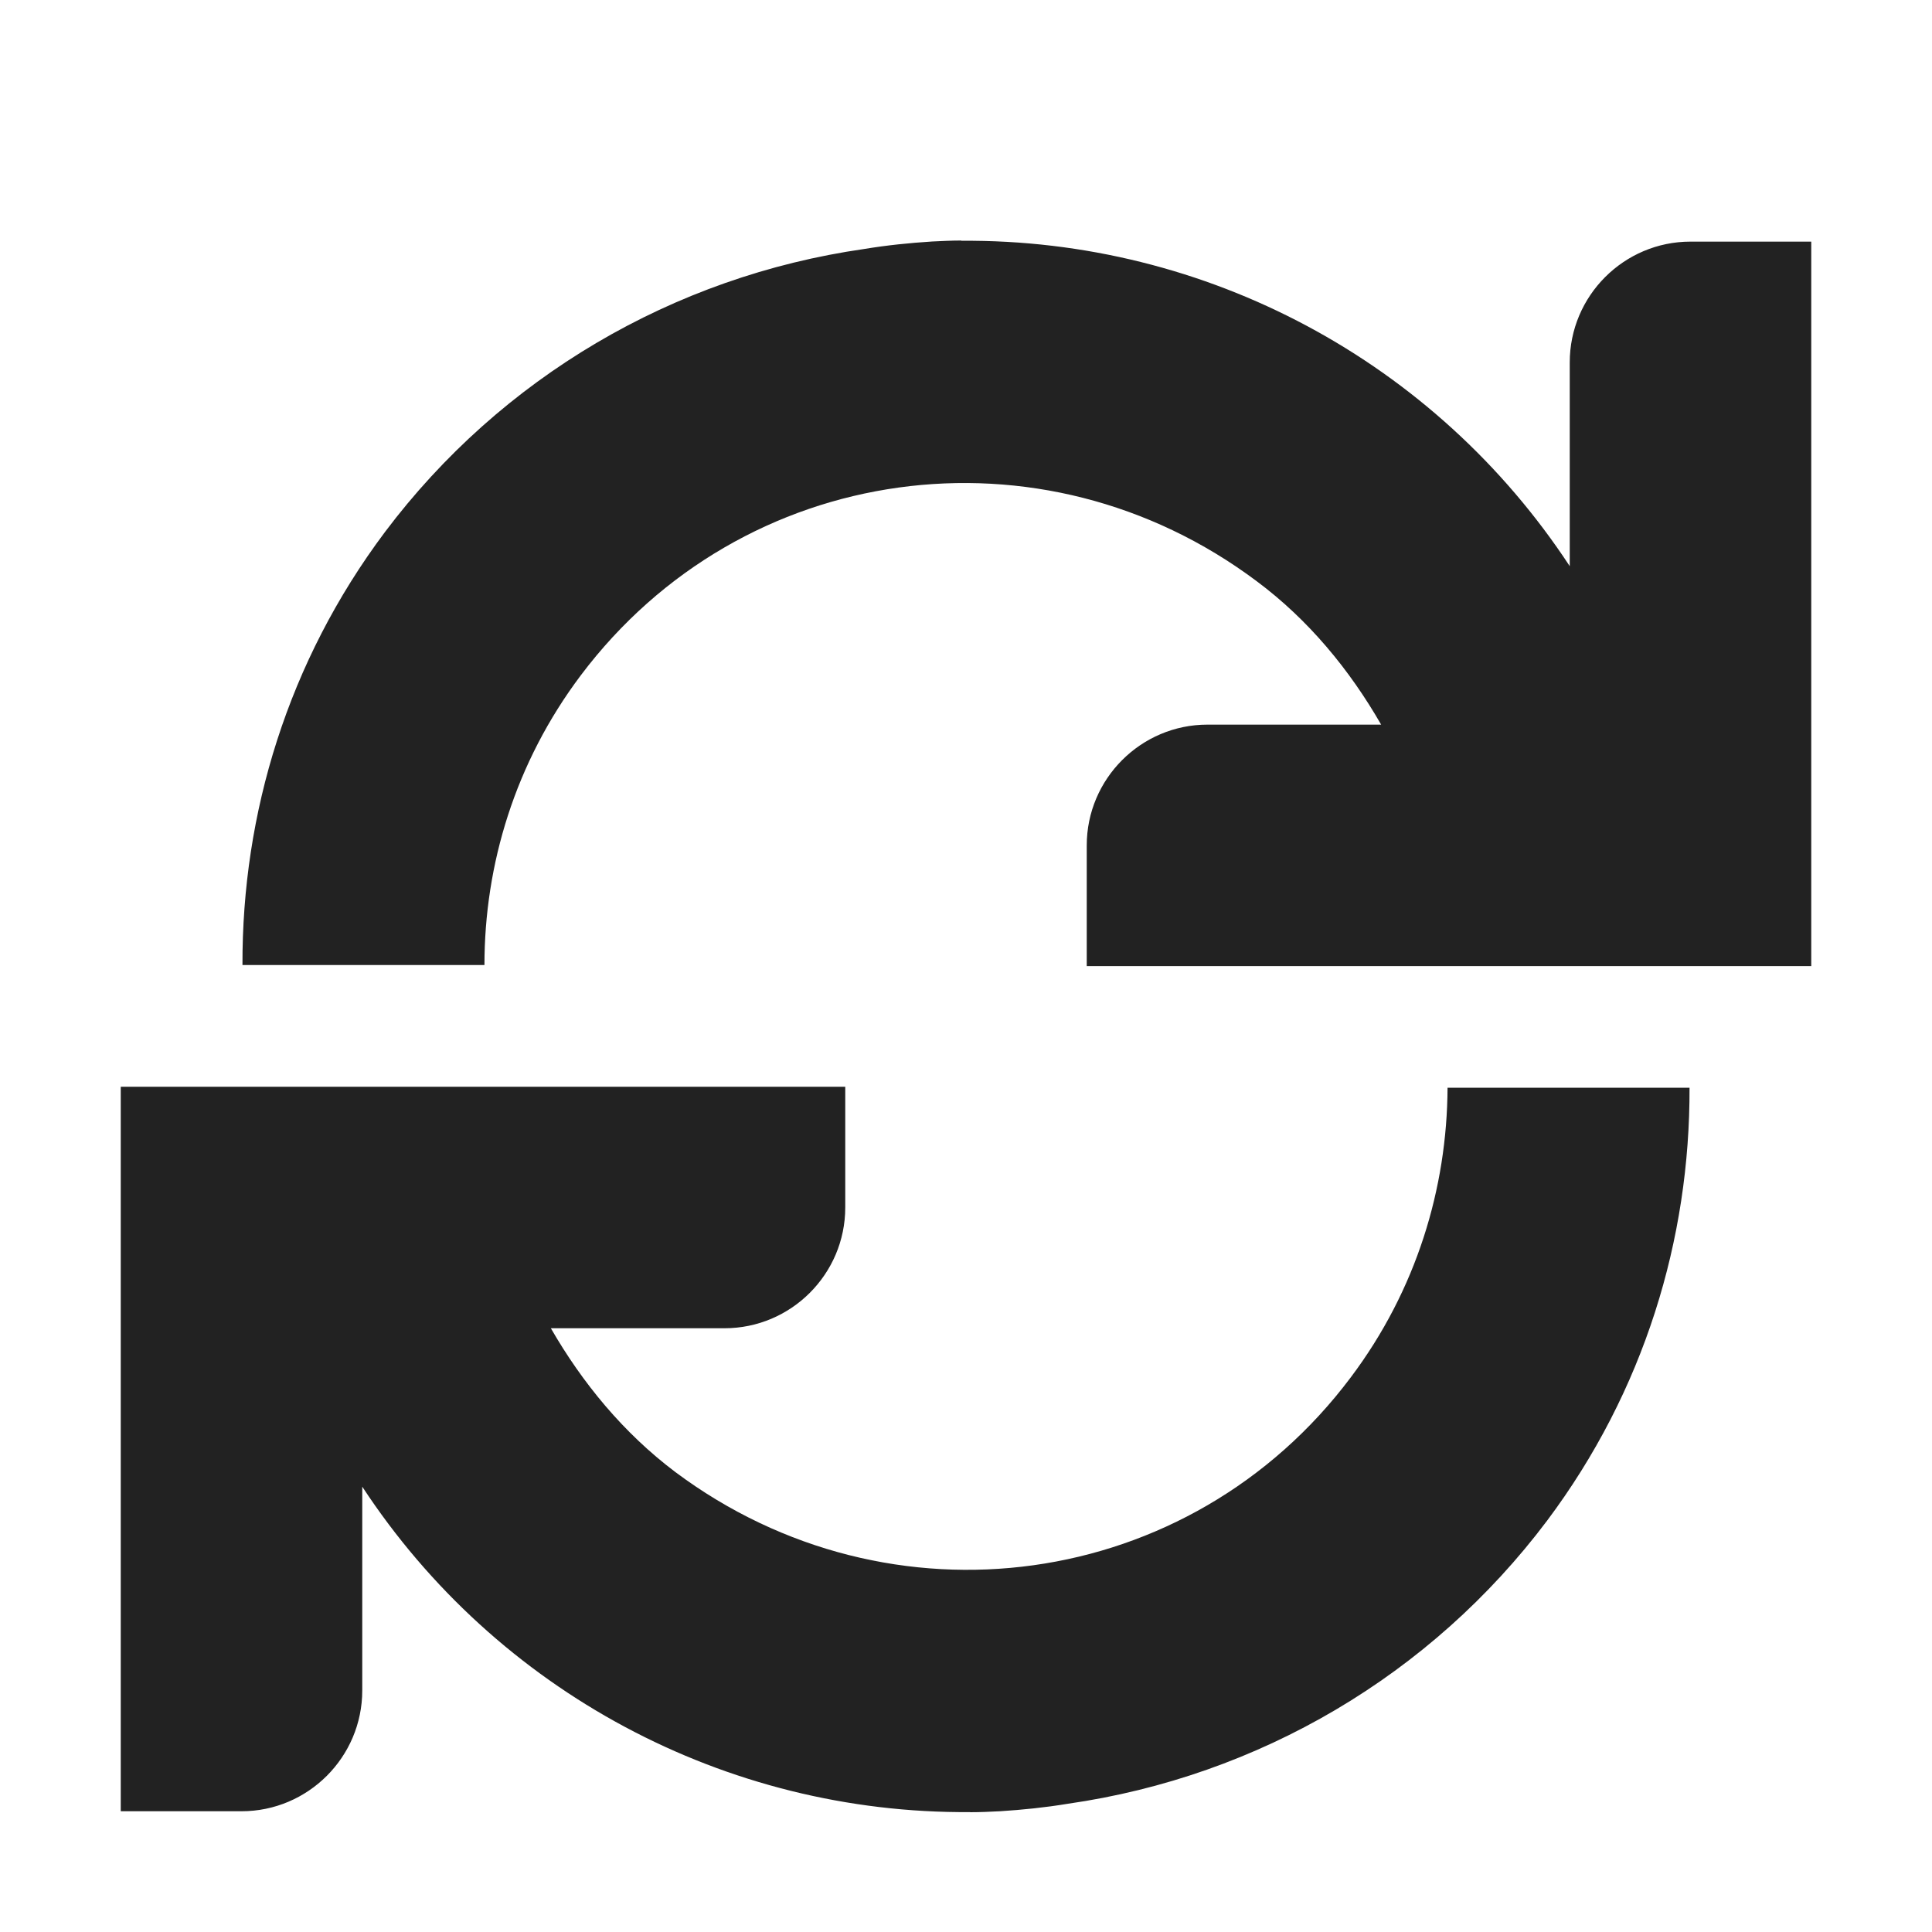
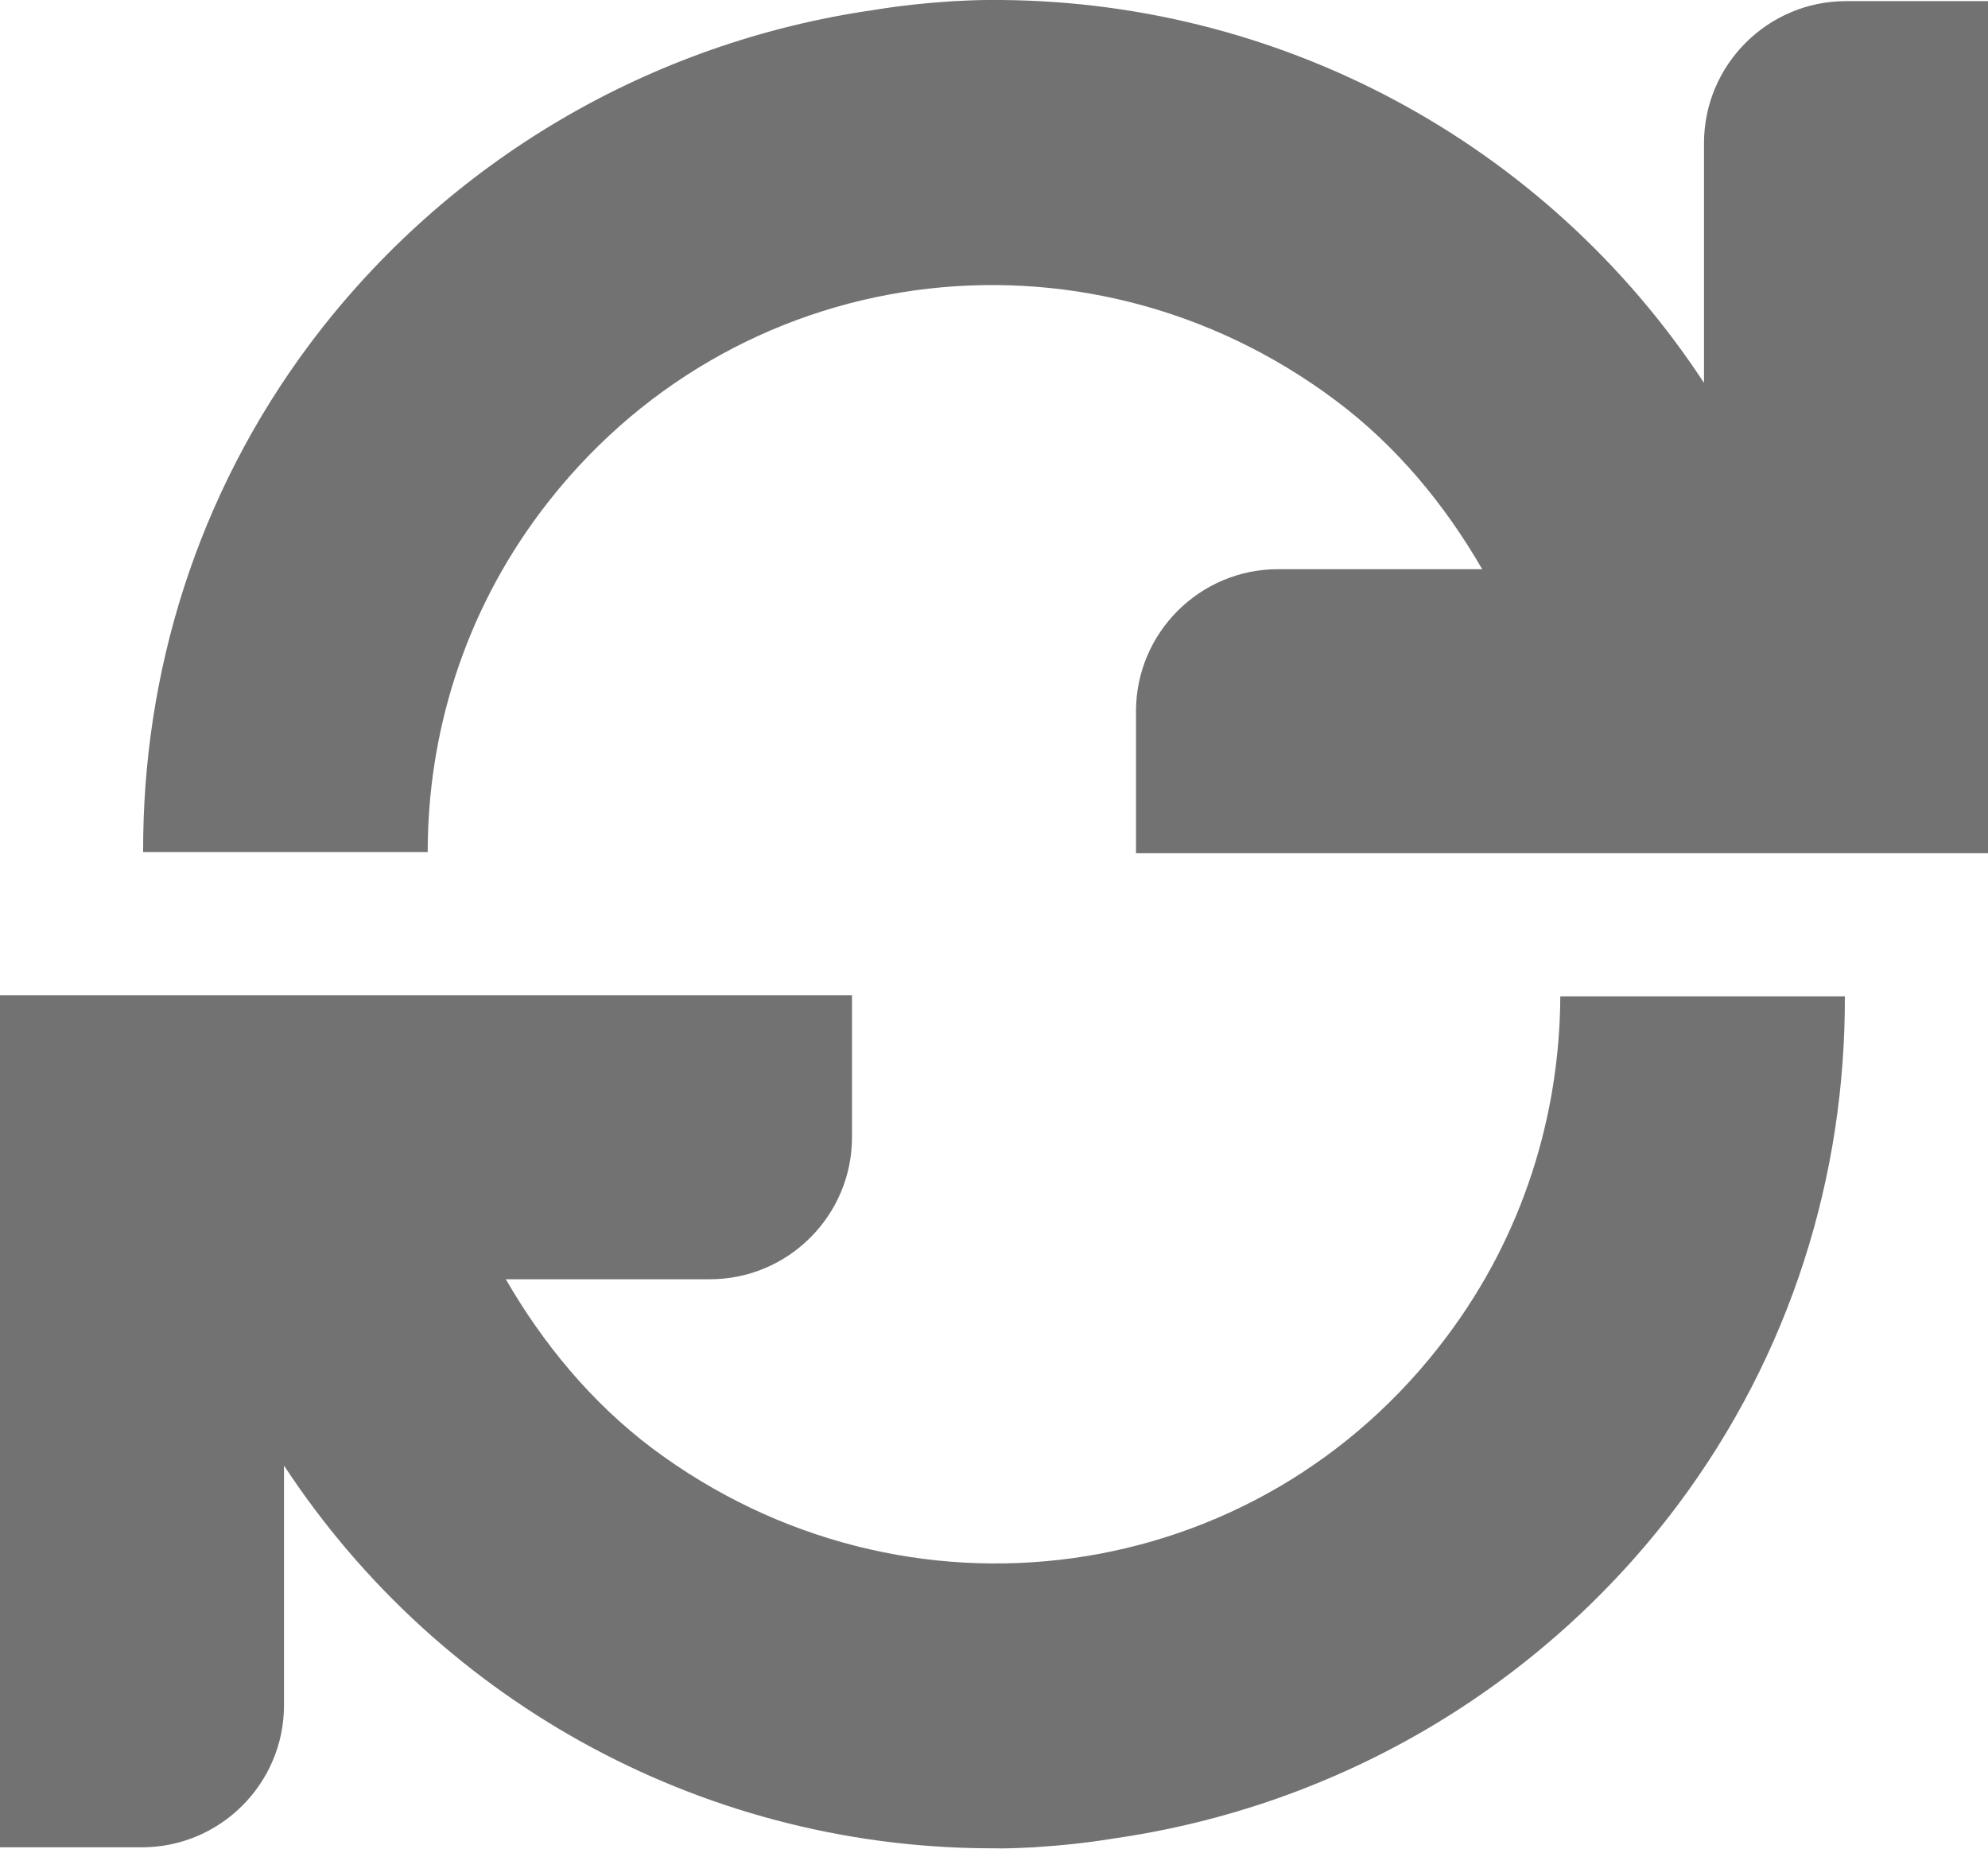
- <svg xmlns="http://www.w3.org/2000/svg" height="16px" viewBox="0 0 16 16" width="16px">
-   <g fill="#222222">
-     <path d="m 7.961 1.992 c -0.078 0 -0.16 0.004 -0.242 0.008 c -0.188 0.012 -0.375 0.031 -0.562 0.062 c -1.582 0.227 -3.008 1.066 -3.969 2.344 c -0.805 1.074 -1.184 2.332 -1.18 3.586 h 2.004 c 0 -0.832 0.254 -1.676 0.797 -2.398 c 1.336 -1.777 3.82 -2.113 5.598 -0.781 c 0.43 0.32 0.77 0.734 1.031 1.188 h -1.438 c -0.551 0 -1 0.449 -1 1 v 1 h 6 v -6 h -1 c -0.551 0 -1 0.449 -1 1 v 1.688 c -1.113 -1.695 -3.008 -2.711 -5.039 -2.695 z m 0 0" />
-     <path d="m 8.035 15.008 c 0.082 0 0.164 -0.004 0.246 -0.008 c 0.188 -0.012 0.375 -0.031 0.562 -0.062 c 1.582 -0.227 3.008 -1.066 3.969 -2.344 c 0.805 -1.074 1.184 -2.332 1.18 -3.586 h -2.004 c -0.004 0.832 -0.258 1.676 -0.801 2.398 c -1.332 1.777 -3.816 2.113 -5.594 0.785 c -0.43 -0.324 -0.77 -0.738 -1.031 -1.191 h 1.438 c 0.551 0 1 -0.449 1 -1 v -1 h -6 v 6 h 1 c 0.551 0 1 -0.449 1 -1 v -1.688 c 1.113 1.695 3.008 2.711 5.035 2.695 z m 0 0" />
+ <svg xmlns="http://www.w3.org/2000/svg" height="13.016" viewBox="0 0 14 13.016" width="14" version="1.1" id="svg2">
+   <defs id="defs2" />
+   <g fill="#222222" id="g2" style="fill:#727272;fill-opacity:1" transform="translate(-1,-1.99201)">
+     <path d="M 7.961,1.992 C 7.883,1.992 7.801,1.996 7.719,2 7.531,2.012 7.344,2.031 7.156,2.062 5.574,2.289 4.148,3.129 3.188,4.406 2.383,5.48 2.004,6.738 2.008,7.992 h 2.004 c 0,-0.832 0.254,-1.676 0.797,-2.398 C 6.145,3.816 8.629,3.48 10.406,4.812 10.836,5.133 11.176,5.547 11.438,6 H 10 C 9.449,6 9,6.449 9,7 v 1 h 6 V 2 H 14 C 13.449,2 13,2.449 13,3 V 4.688 C 11.887,2.992 9.992,1.977 7.961,1.992 Z m 0,0" id="path1" style="fill:#727272;fill-opacity:1" />
+     <path d="m 8.035,15.008 c 0.082,0 0.164,-0.004 0.246,-0.008 0.188,-0.012 0.375,-0.031 0.562,-0.062 1.582,-0.227 3.008,-1.066 3.969,-2.344 0.805,-1.074 1.184,-2.332 1.18,-3.586 h -2.004 c -0.004,0.832 -0.258,1.676 -0.801,2.398 C 9.855,13.184 7.371,13.52 5.594,12.191 5.164,11.867 4.824,11.453 4.562,11 H 6 c 0.551,0 1,-0.449 1,-1 V 9 H 1 v 6 h 1 c 0.551,0 1,-0.449 1,-1 v -1.688 c 1.113,1.695 3.008,2.711 5.035,2.695 z m 0,0" id="path2" style="fill:#727272;fill-opacity:1" />
  </g>
</svg>
